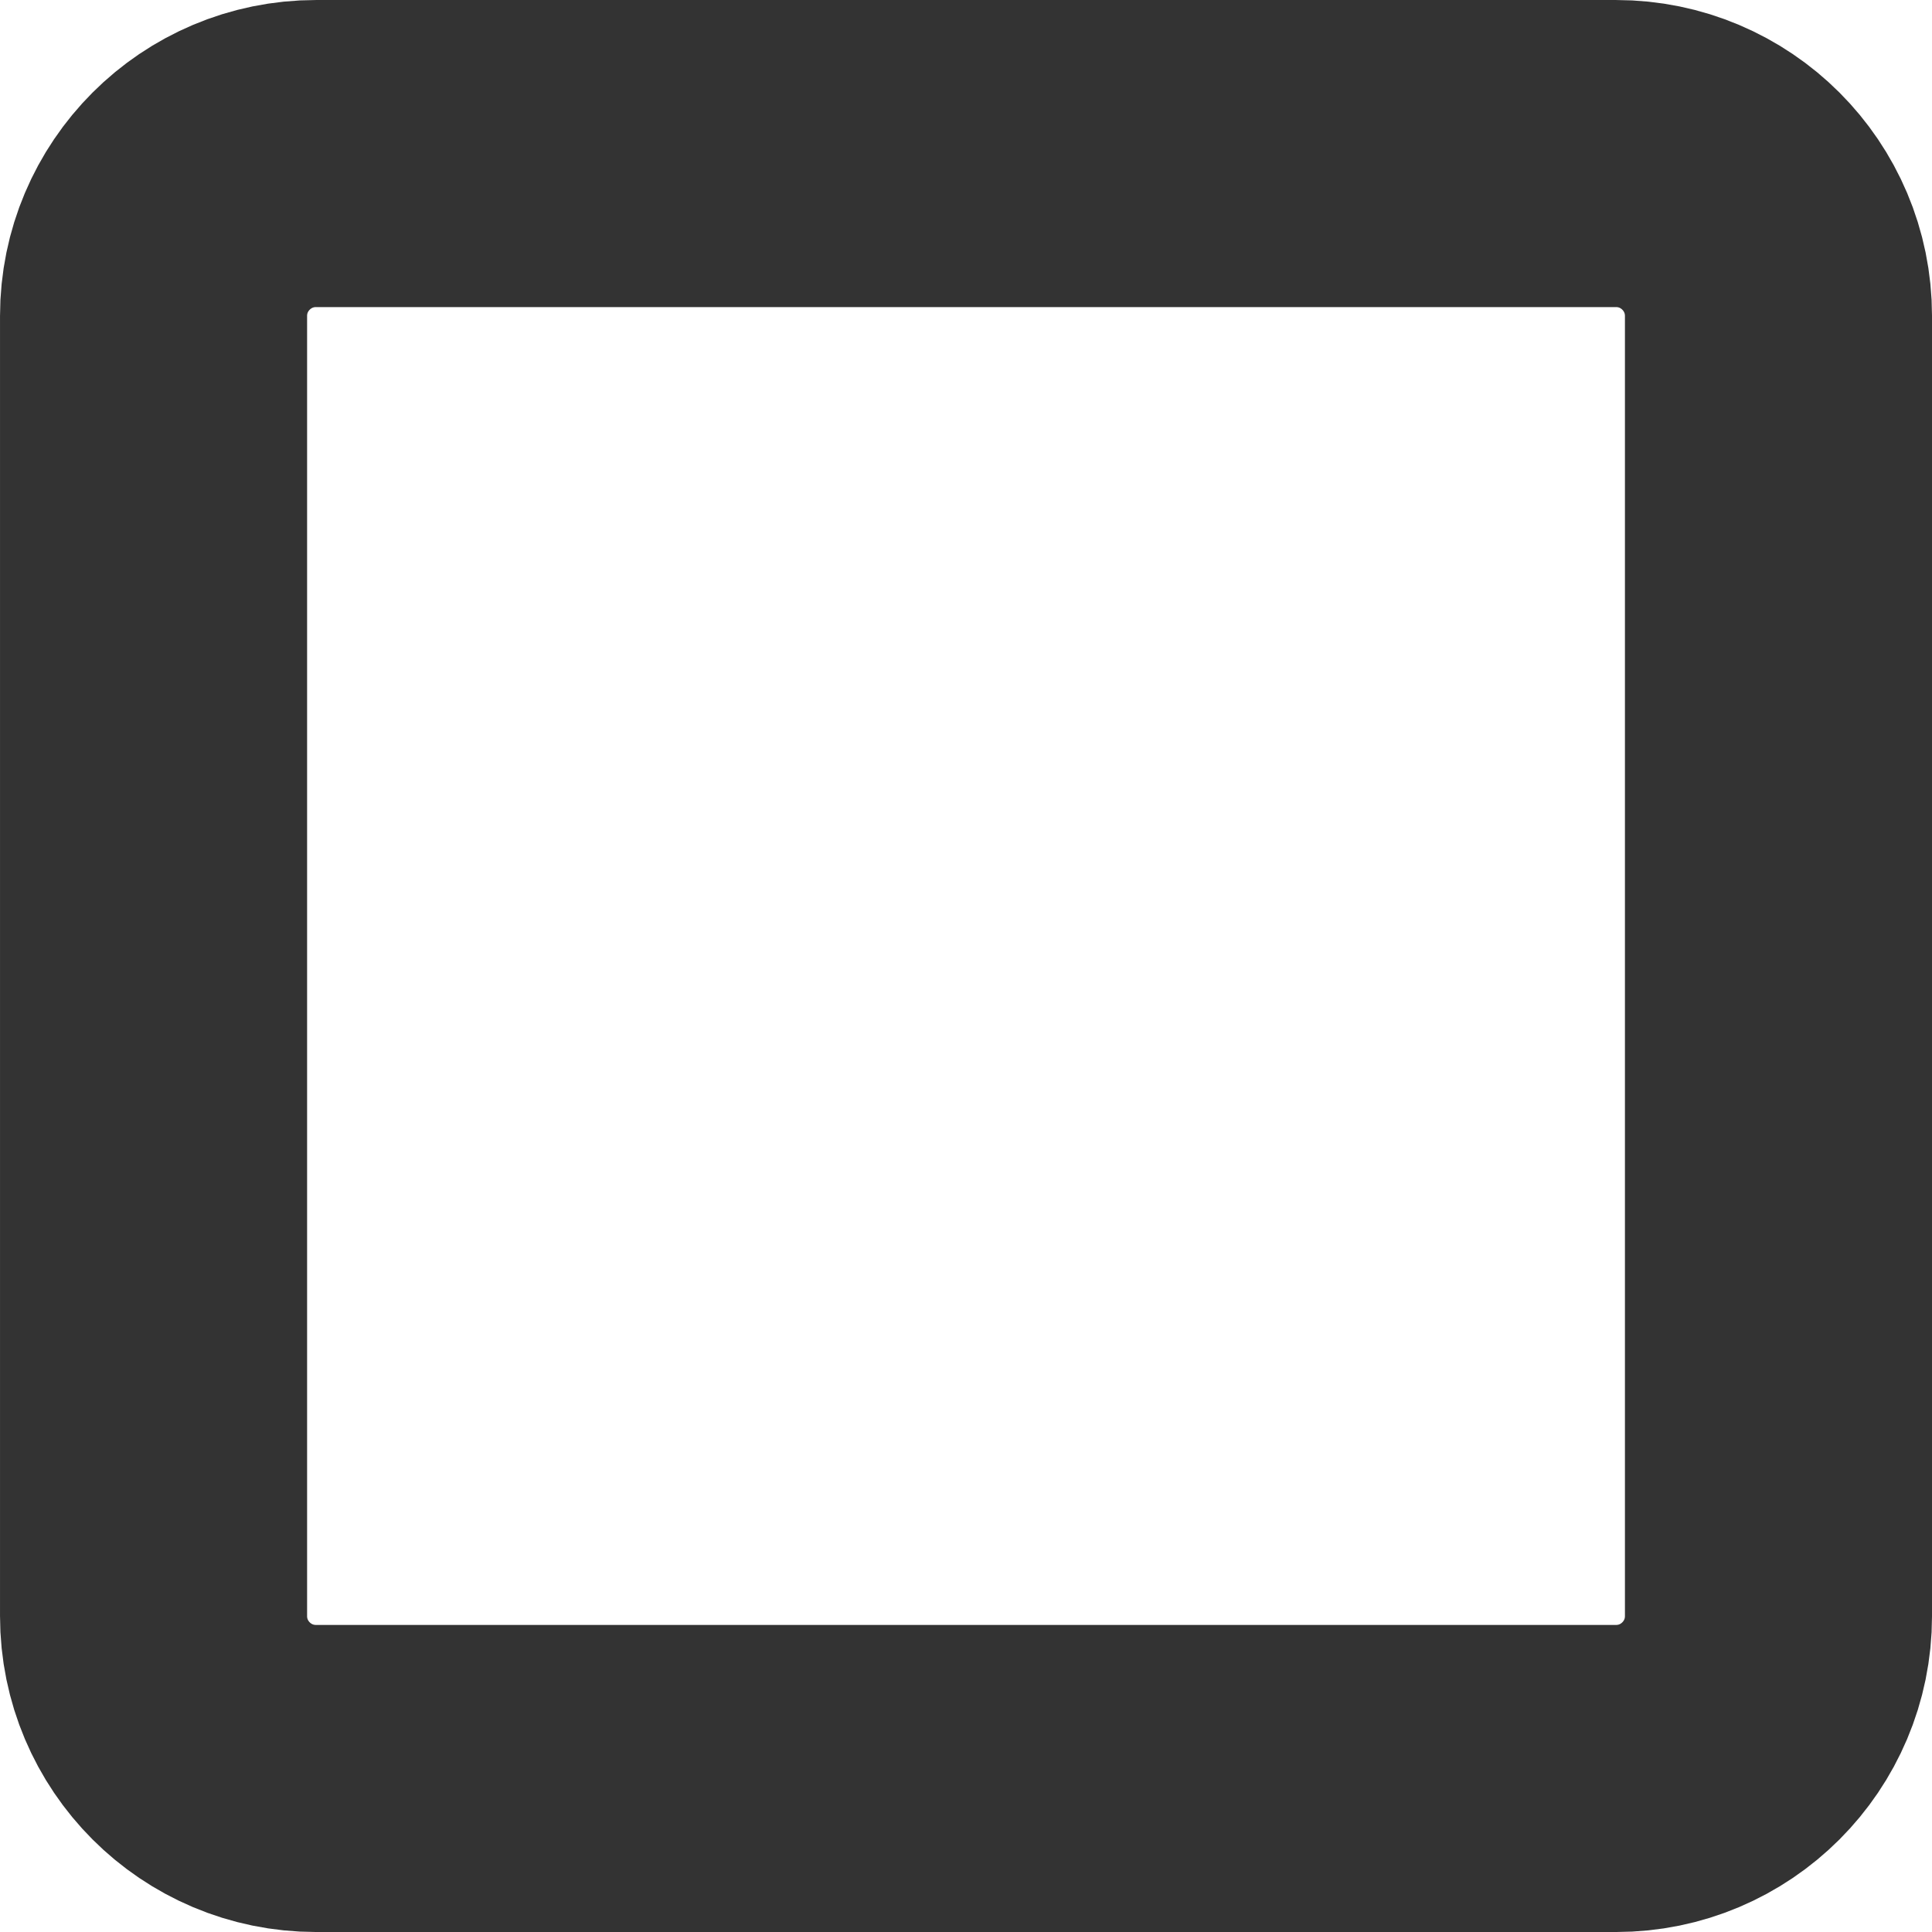
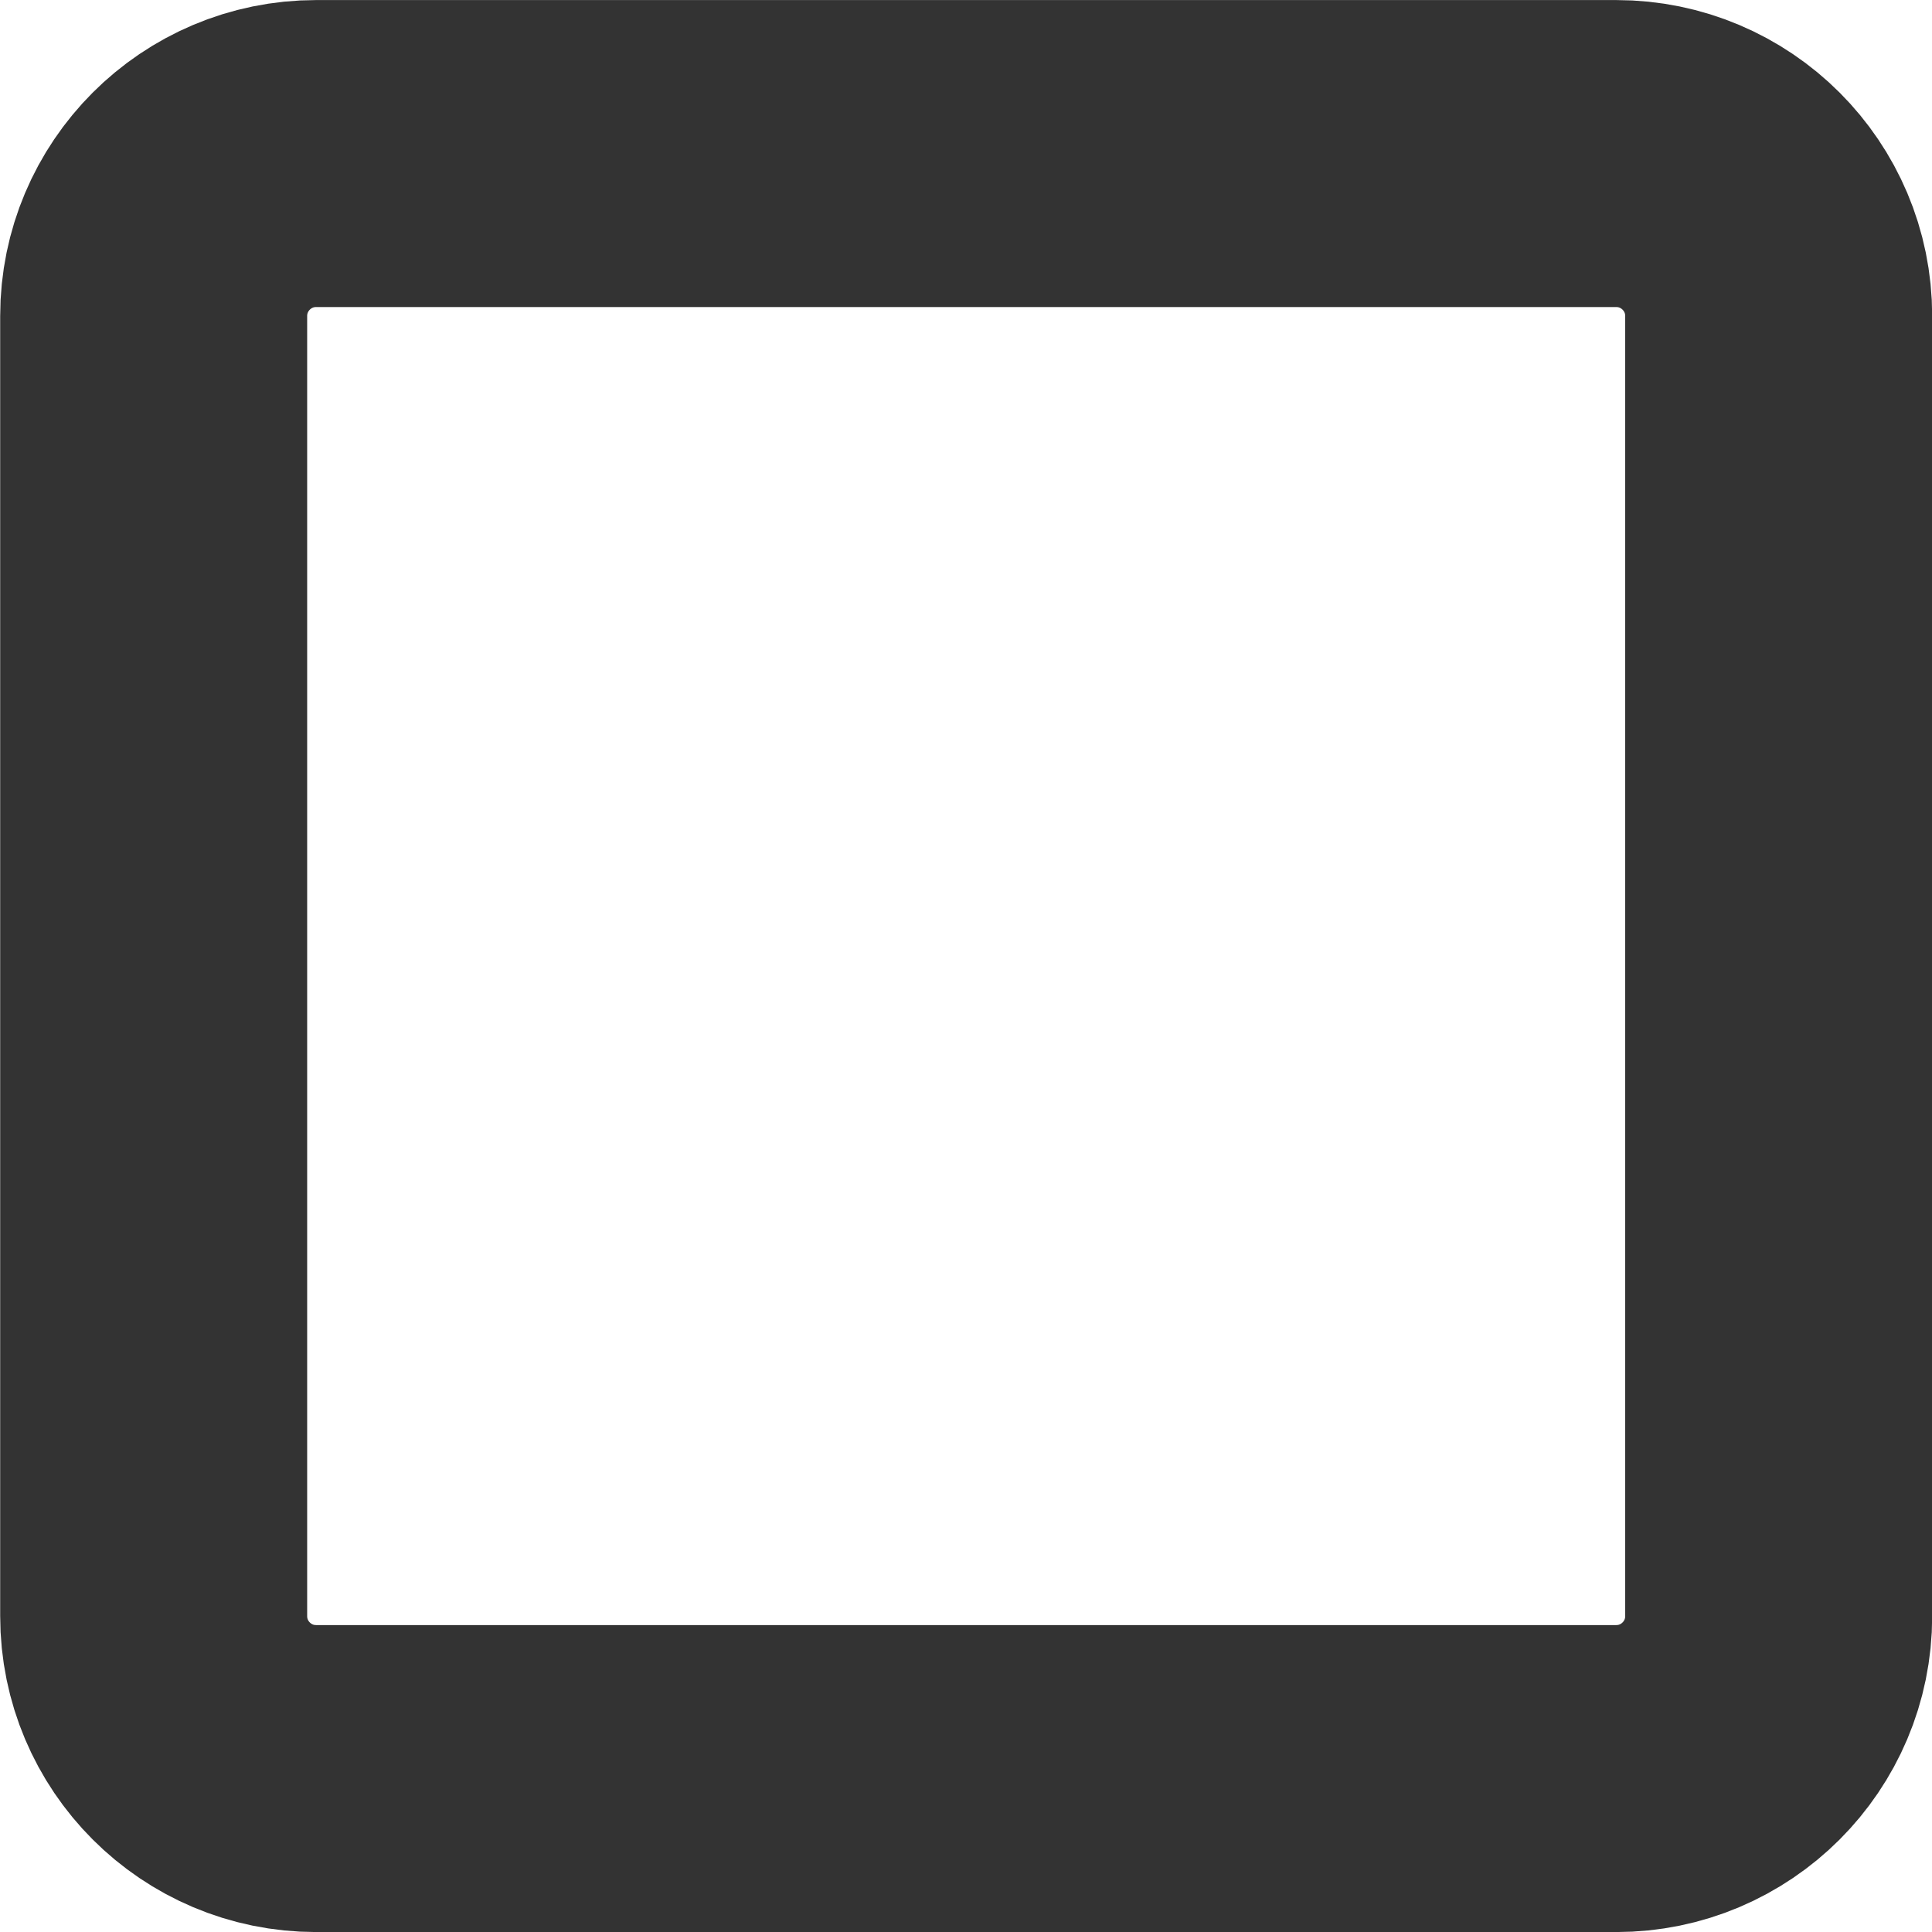
- <svg xmlns="http://www.w3.org/2000/svg" width="12.583mm" height="12.583mm" viewBox="0 0 12.583 12.583" version="1.1" id="svg8">
+ <svg xmlns="http://www.w3.org/2000/svg" width="6.35mm" height="6.35mm" viewBox="0 0 6.35 6.35" version="1.1" id="svg8">
  <defs id="defs2" />
-   <g id="layer1" transform="translate(-0.3229166,-265.3839)">
-     <rect style="fill:none;fill-opacity:1;stroke:#333333;stroke-width:2;stroke-miterlimit:4;stroke-dasharray:none;stroke-opacity:1;paint-order:normal" id="rect4485" width="10.583" height="10.583" x="1.323" y="266.384" rx="1.058" ry="1.058" />
+   <g id="layer1" transform="translate(-0.3229167,-271.6173)">
+     <rect style="fill:none;fill-opacity:1;stroke:#333333;stroke-width:1.009;stroke-miterlimit:4;stroke-dasharray:none;stroke-opacity:1;paint-order:normal" id="rect4485" width="5.341" height="5.341" x="0.828" y="272.122" rx="0.534" ry="0.534" />
  </g>
</svg>
